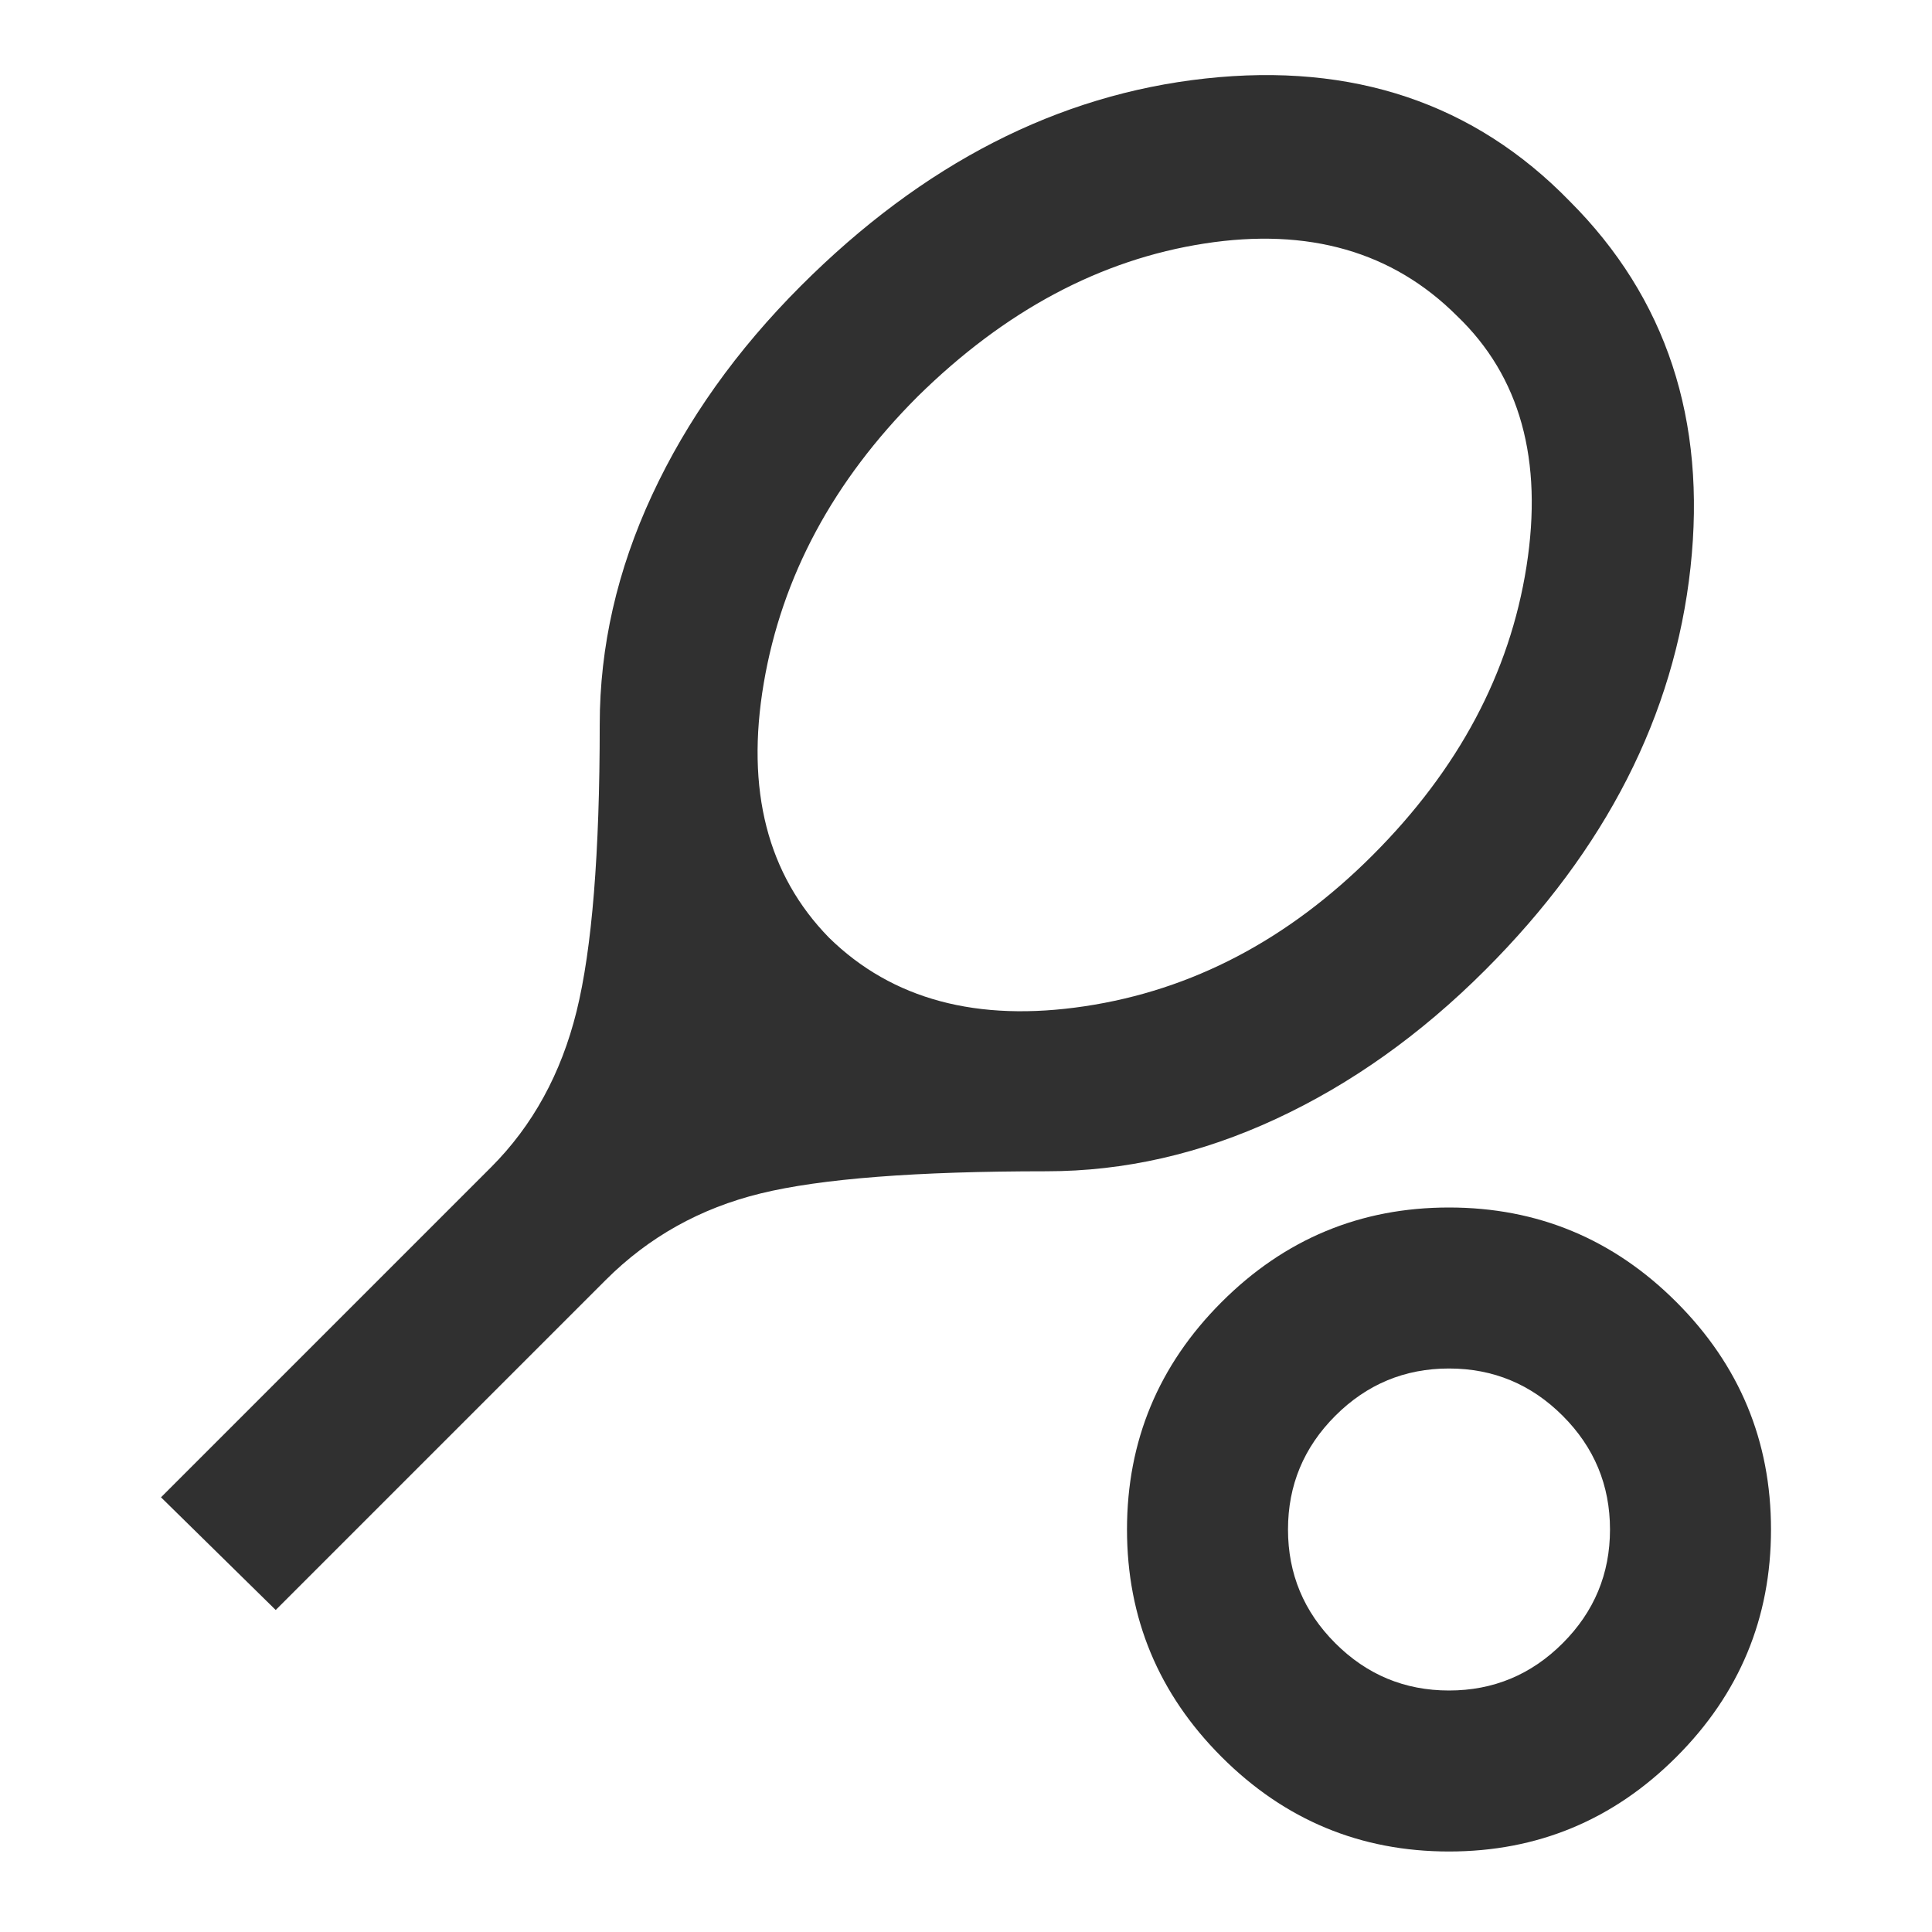
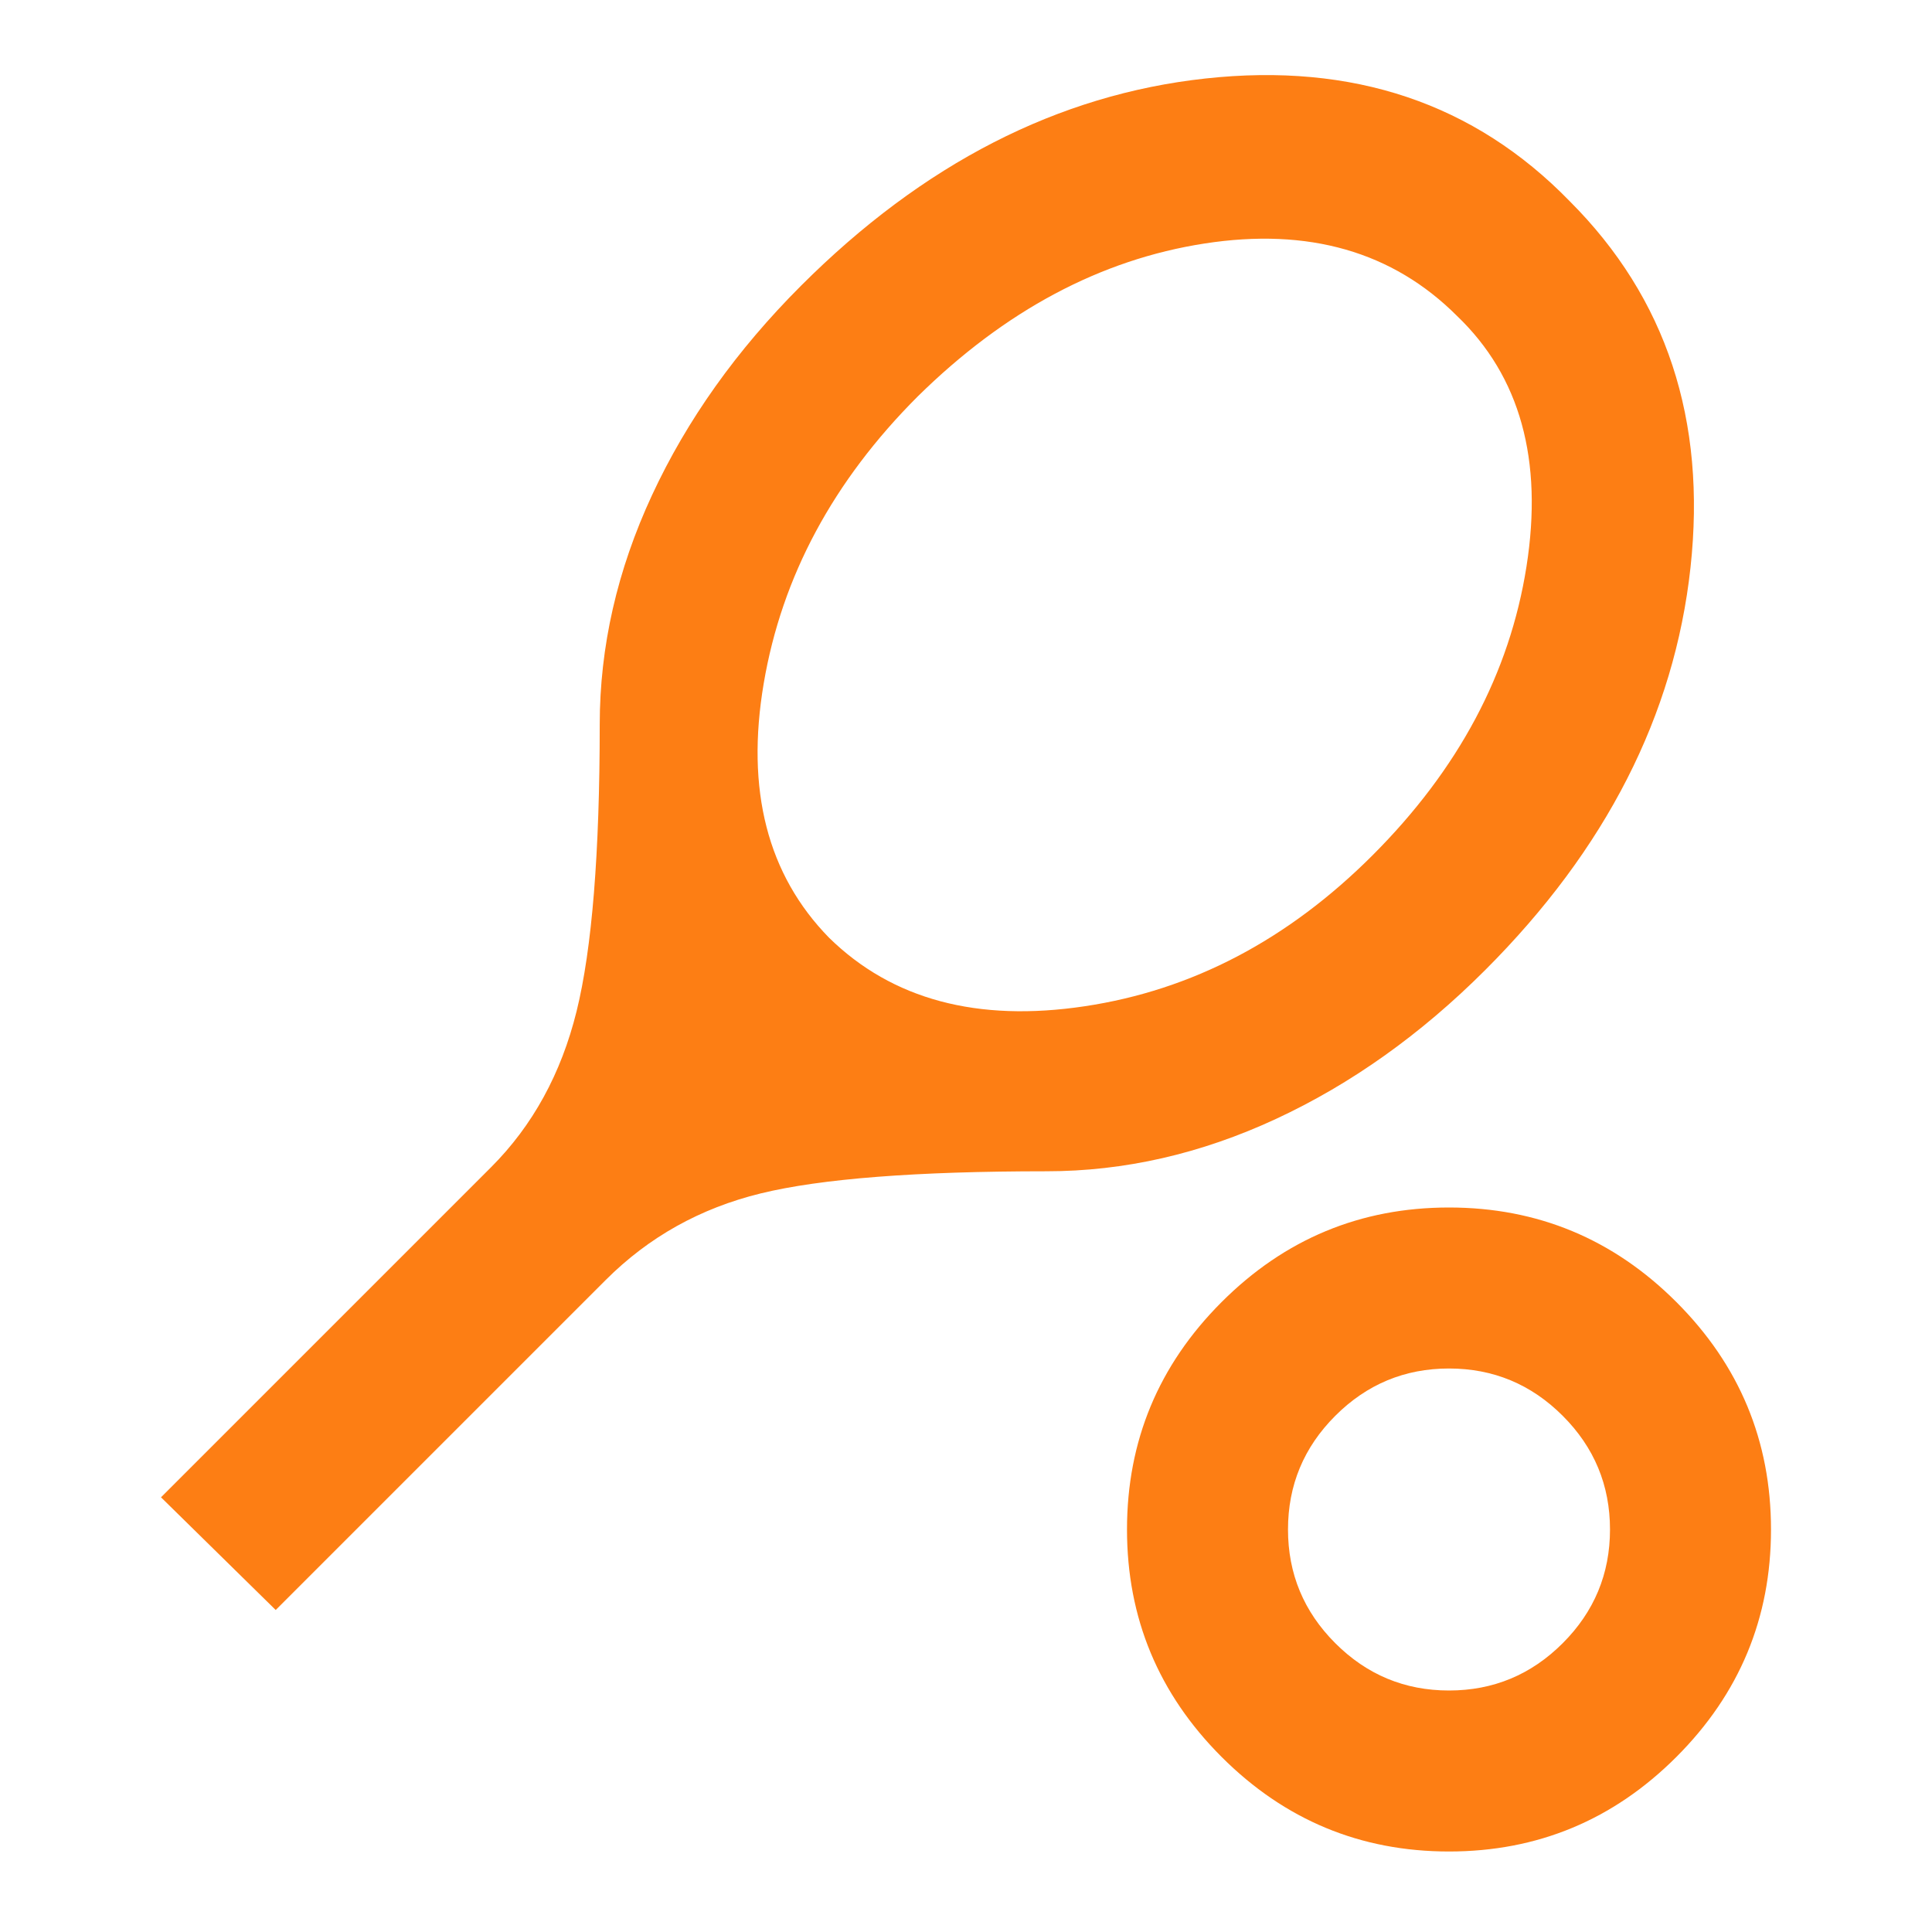
- <svg xmlns="http://www.w3.org/2000/svg" height="24px" viewBox="0 -960 960 960" width="24px" fill="#303030">
+ <svg xmlns="http://www.w3.org/2000/svg" height="24px" viewBox="0 -960 960 960" width="24px" fill="#fd7e14">
  <path d="m137-160-57-56 164-164q31-31 42.5-77.5T298-600q0-58 26-114t74-104q91-91 201-103t181 61q72 72 60 182T738-478q-48 48-104 74t-114 26q-97 0-142 11t-77 43L137-160Zm275-334q47 46 127 34t143-75q64-64 76.5-143.5T724-803q-48-48-125.5-36T456-763q-63 63-76.5 142.5T412-494ZM720-40q-66 0-113-47t-47-113q0-66 47-113t113-47q66 0 113 47t47 113q0 66-47 113T720-40Zm0-80q33 0 56.5-23.5T800-200q0-33-23.5-56.5T720-280q-33 0-56.5 23.5T640-200q0 33 23.5 56.5T720-120Zm0-80Z" />
</svg>
